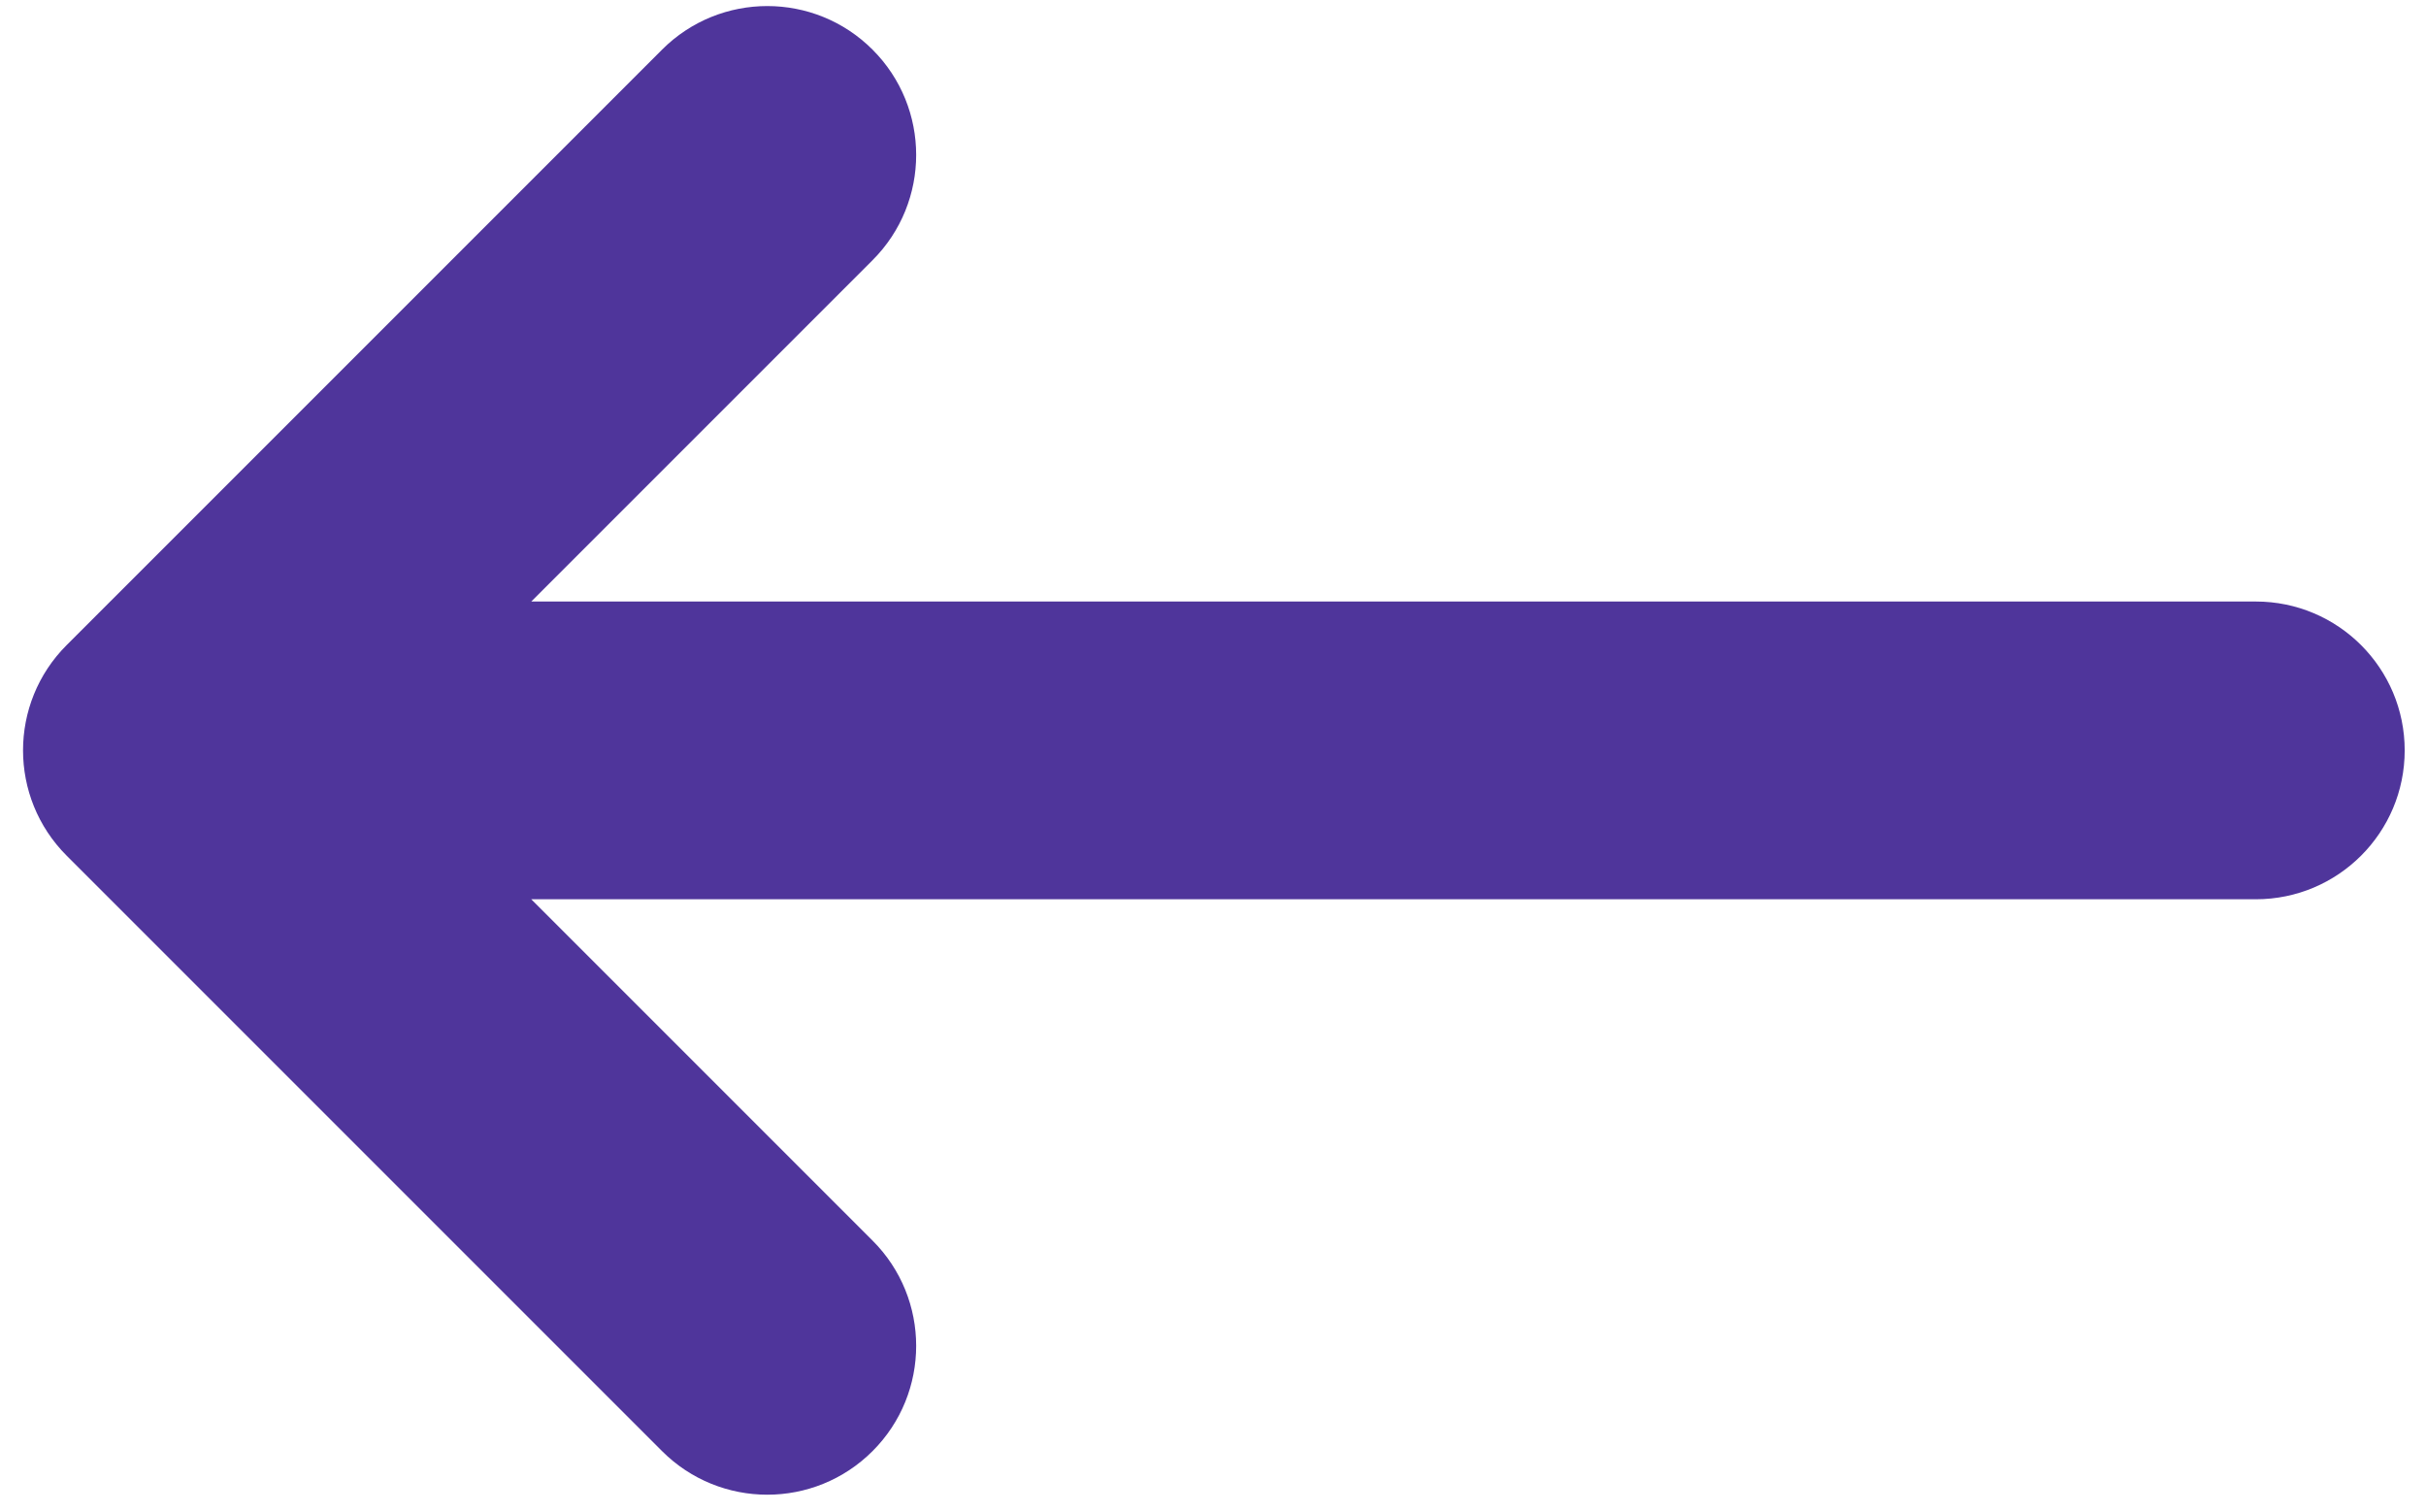
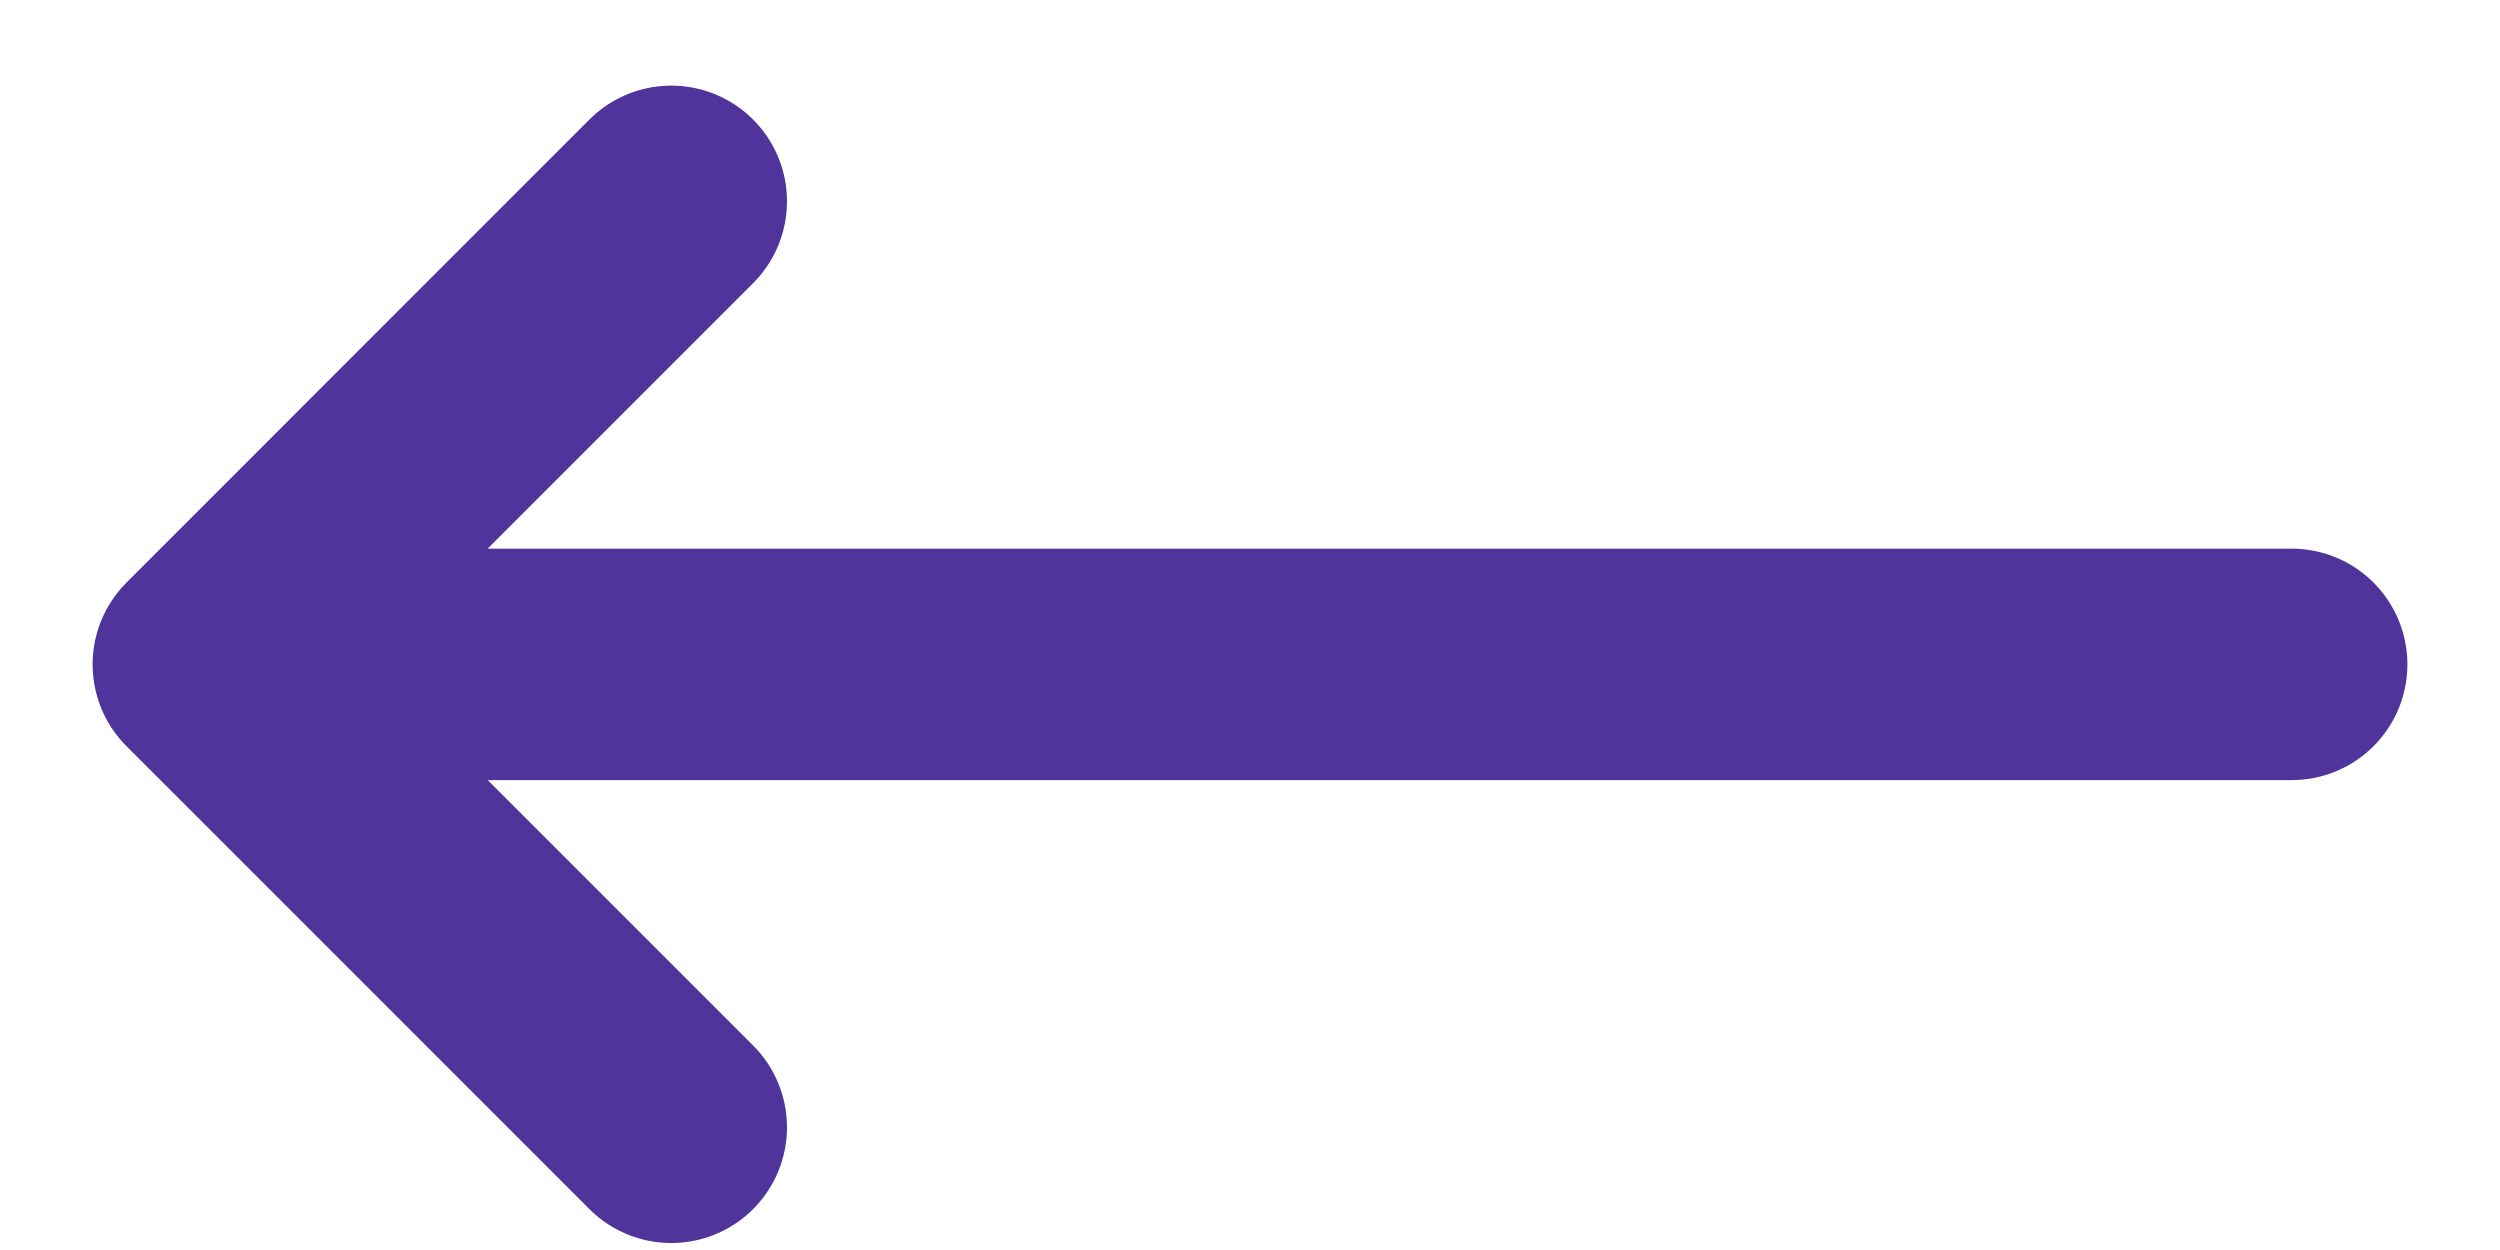
- <svg xmlns="http://www.w3.org/2000/svg" width="69" height="43" viewBox="0 0 69 43" fill="none">
-   <path fill-rule="evenodd" clip-rule="evenodd" d="M24.817 41.269C23.164 42.922 20.483 42.922 18.83 41.269L1.895 24.334C0.242 22.681 0.242 20 1.895 18.347L18.83 1.412C20.483 -0.241 23.164 -0.241 24.817 1.412C26.471 3.066 26.471 5.746 24.817 7.4L15.11 17.107H64.16C66.499 17.107 68.394 19.003 68.394 21.341C68.394 23.679 66.499 25.575 64.16 25.575H15.11L24.817 35.282C26.471 36.935 26.471 39.616 24.817 41.269Z" fill="#4F359B" />
+ <svg xmlns="http://www.w3.org/2000/svg" width="24" height="12" viewBox="0 0 24 12" fill="none">
+   <path d="M6.444 10.822L2 6.378M2 6.378L6.444 1.933M2 6.378H22" stroke="#4F359B" stroke-width="2.222" stroke-linecap="round" stroke-linejoin="round" />
</svg>
